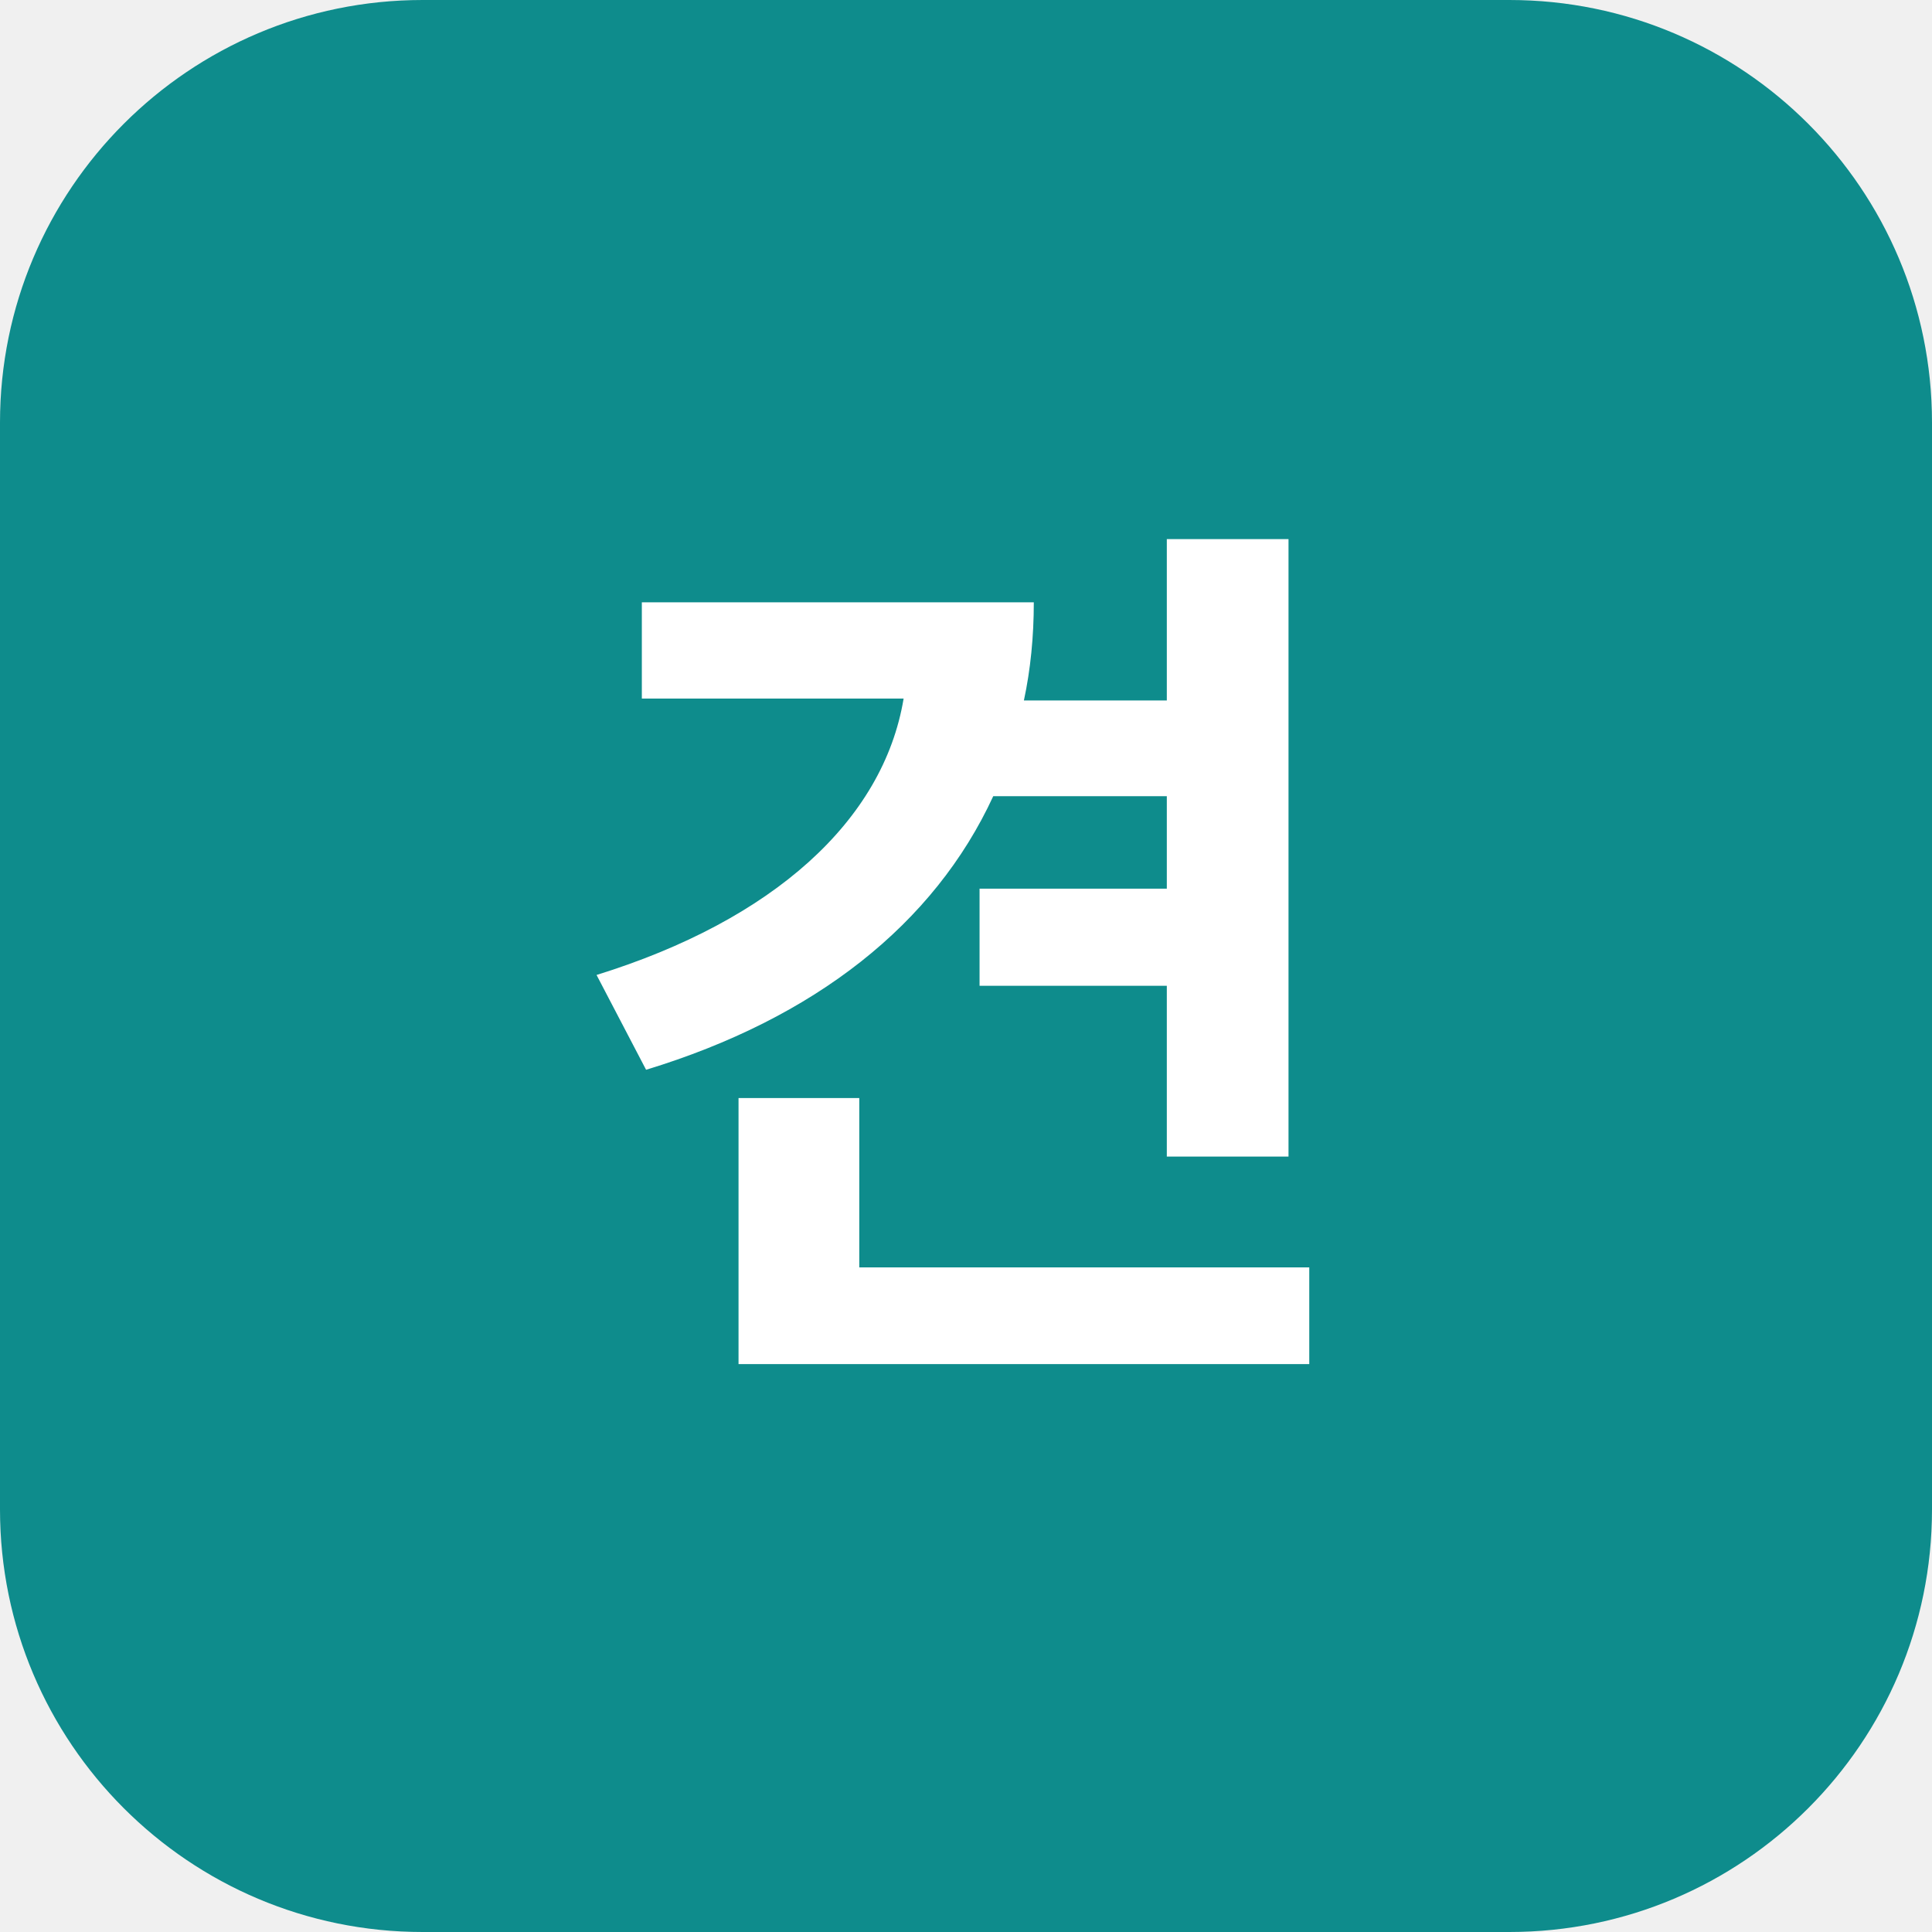
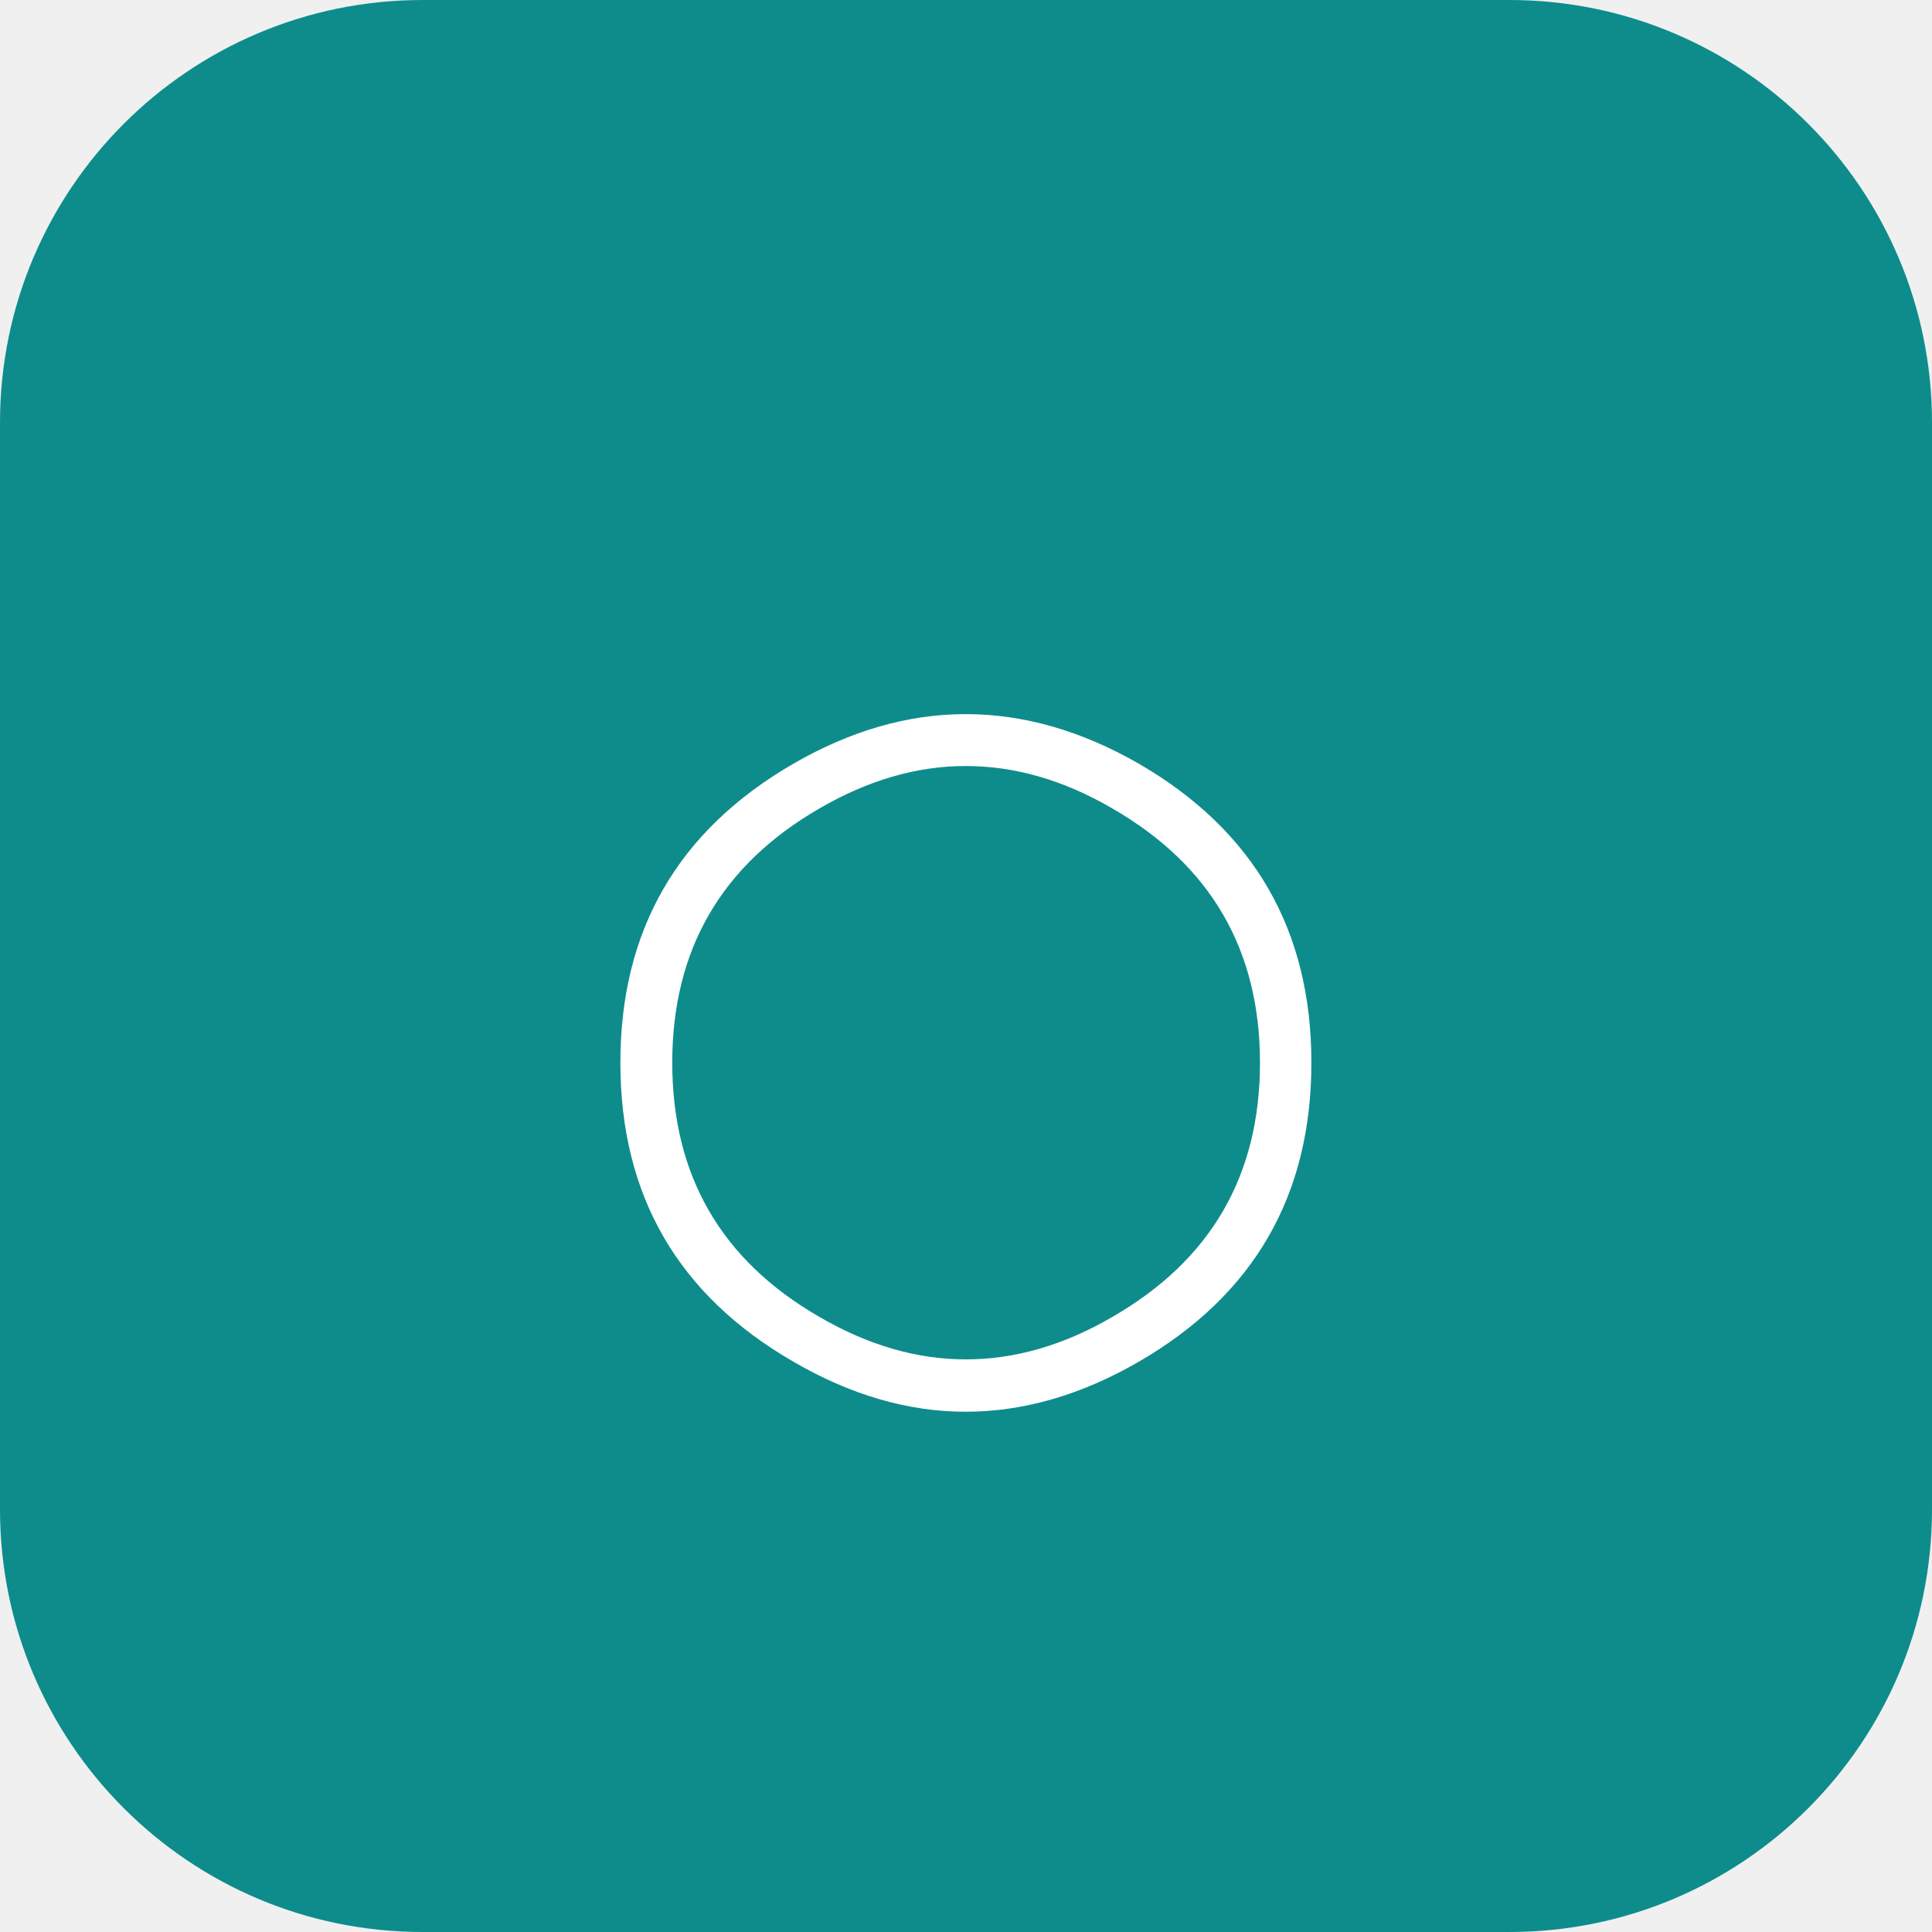
<svg xmlns="http://www.w3.org/2000/svg" viewBox="0 0 64 64">
  <rect width="64" height="64" rx="14" fill="#0E8C8C" />
-   <text x="32" y="43" font-size="30" font-family="sans-serif" font-weight="800" fill="#FFFFFF" text-anchor="middle">견</text>
+   <text x="32" y="43" font-size="30" font-family="sans-serif" font-weight="800" fill="#FFFFFF" text-anchor="middle">○</text>
</svg>
